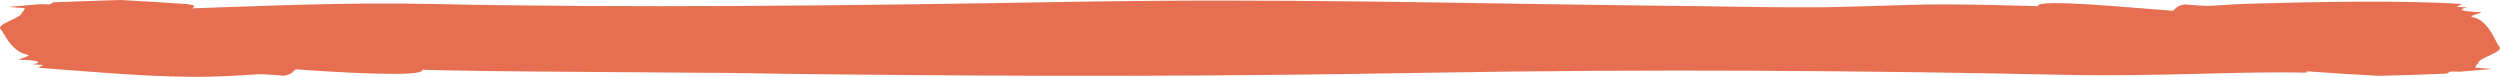
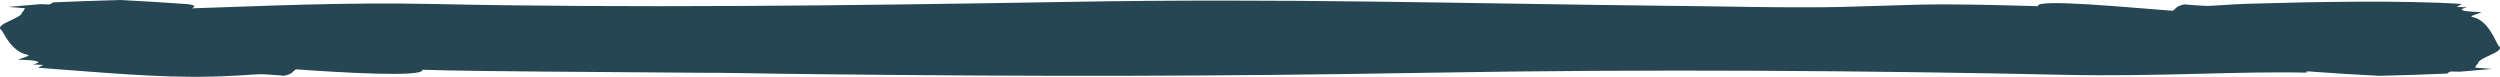
<svg xmlns="http://www.w3.org/2000/svg" id="Layer_1" data-name="Layer 1" preserveAspectRatio="none" viewBox="0 0 1199.41 36.88">
  <defs>
-     <style>.cls-1{fill:#e76f51;}</style>
+     <style>.cls-1{fill:#264653;}</style>
  </defs>
  <path class="cls-1" d="M1188.82,30.55c0-3,13.26-5.6,10.11-8.39-1.26-.82-4.57-12.45-12.77-14-1.9-.47,2.53-1.35,4.42-2.36-10.73-.22-11.35-1.38-6.93-2.25l-5.05-.28,2.53-1.35c-27.15-1.89-72.45-1-99-.21-5.69.06-15.16.67-21.47,1.08-3.15.2-10.09-.55-12.62-.68-4.43.89-3.8,2-5.69,3.06-19.57-1.41-65.87-6-64.61-2.21-15.77-.45-25.94-.74-42.36-.84C913.68,1.92,890.1,3.71,862.9,3.5c-14.87,0-29.16-.26-43.6-.49l-15.6-.18C695.75,1.63,616.79-.91,511.46.92c-106.17,1.85-211.46,3-303,1C164,1,126.46,2.92,92.09,4,93.34,3.3,94.51,2.63,90.15,2Q74.32.85,57.76,0,41.38.45,25.44,1.13a6.7,6.7,0,0,1-1.72,1L19.28,2,4,3.3c2.31.22,5,.44,8,.64-.56.74-.51,1.45-1.41,1.93,0,3-13.27,5.61-10.12,8.4,1.26.81,4.57,10.45,12.77,12,1.9.48-2.53,1.35-4.42,2.37,10.74.22,11.35,1.37,6.94,2.25l5,.28-2.53,1.35c27.15,1.88,57.45,5,84,4.21,5.68-.07,15.15-.68,21.46-1.08,3.15-.21,10.09.54,12.62.68,4.43-.89,3.8-2,5.69-3.06,19.58,1.4,61.87,4,60.62.2,15.77.46,38.94.75,55.35.85l76.52.58c14.87,0,26.17.27,40.6.49l15.6.19c108,1.19,189.42,1.14,294.75-.68,106.17-1.86,213.46-1,305,1,44.51,1,84.87-1.91,117-1-1.25.67-2.56-1.13,1.81-.52q15.82,1.18,32.38,2Q1158,36,1174,35.3a6.08,6.08,0,0,1,1.73-1l4.44.09,15.27-1.3c-2.3-.23-5-.44-8-.64C1188,31.75,1187.92,31,1188.82,30.55Z" />
</svg>
